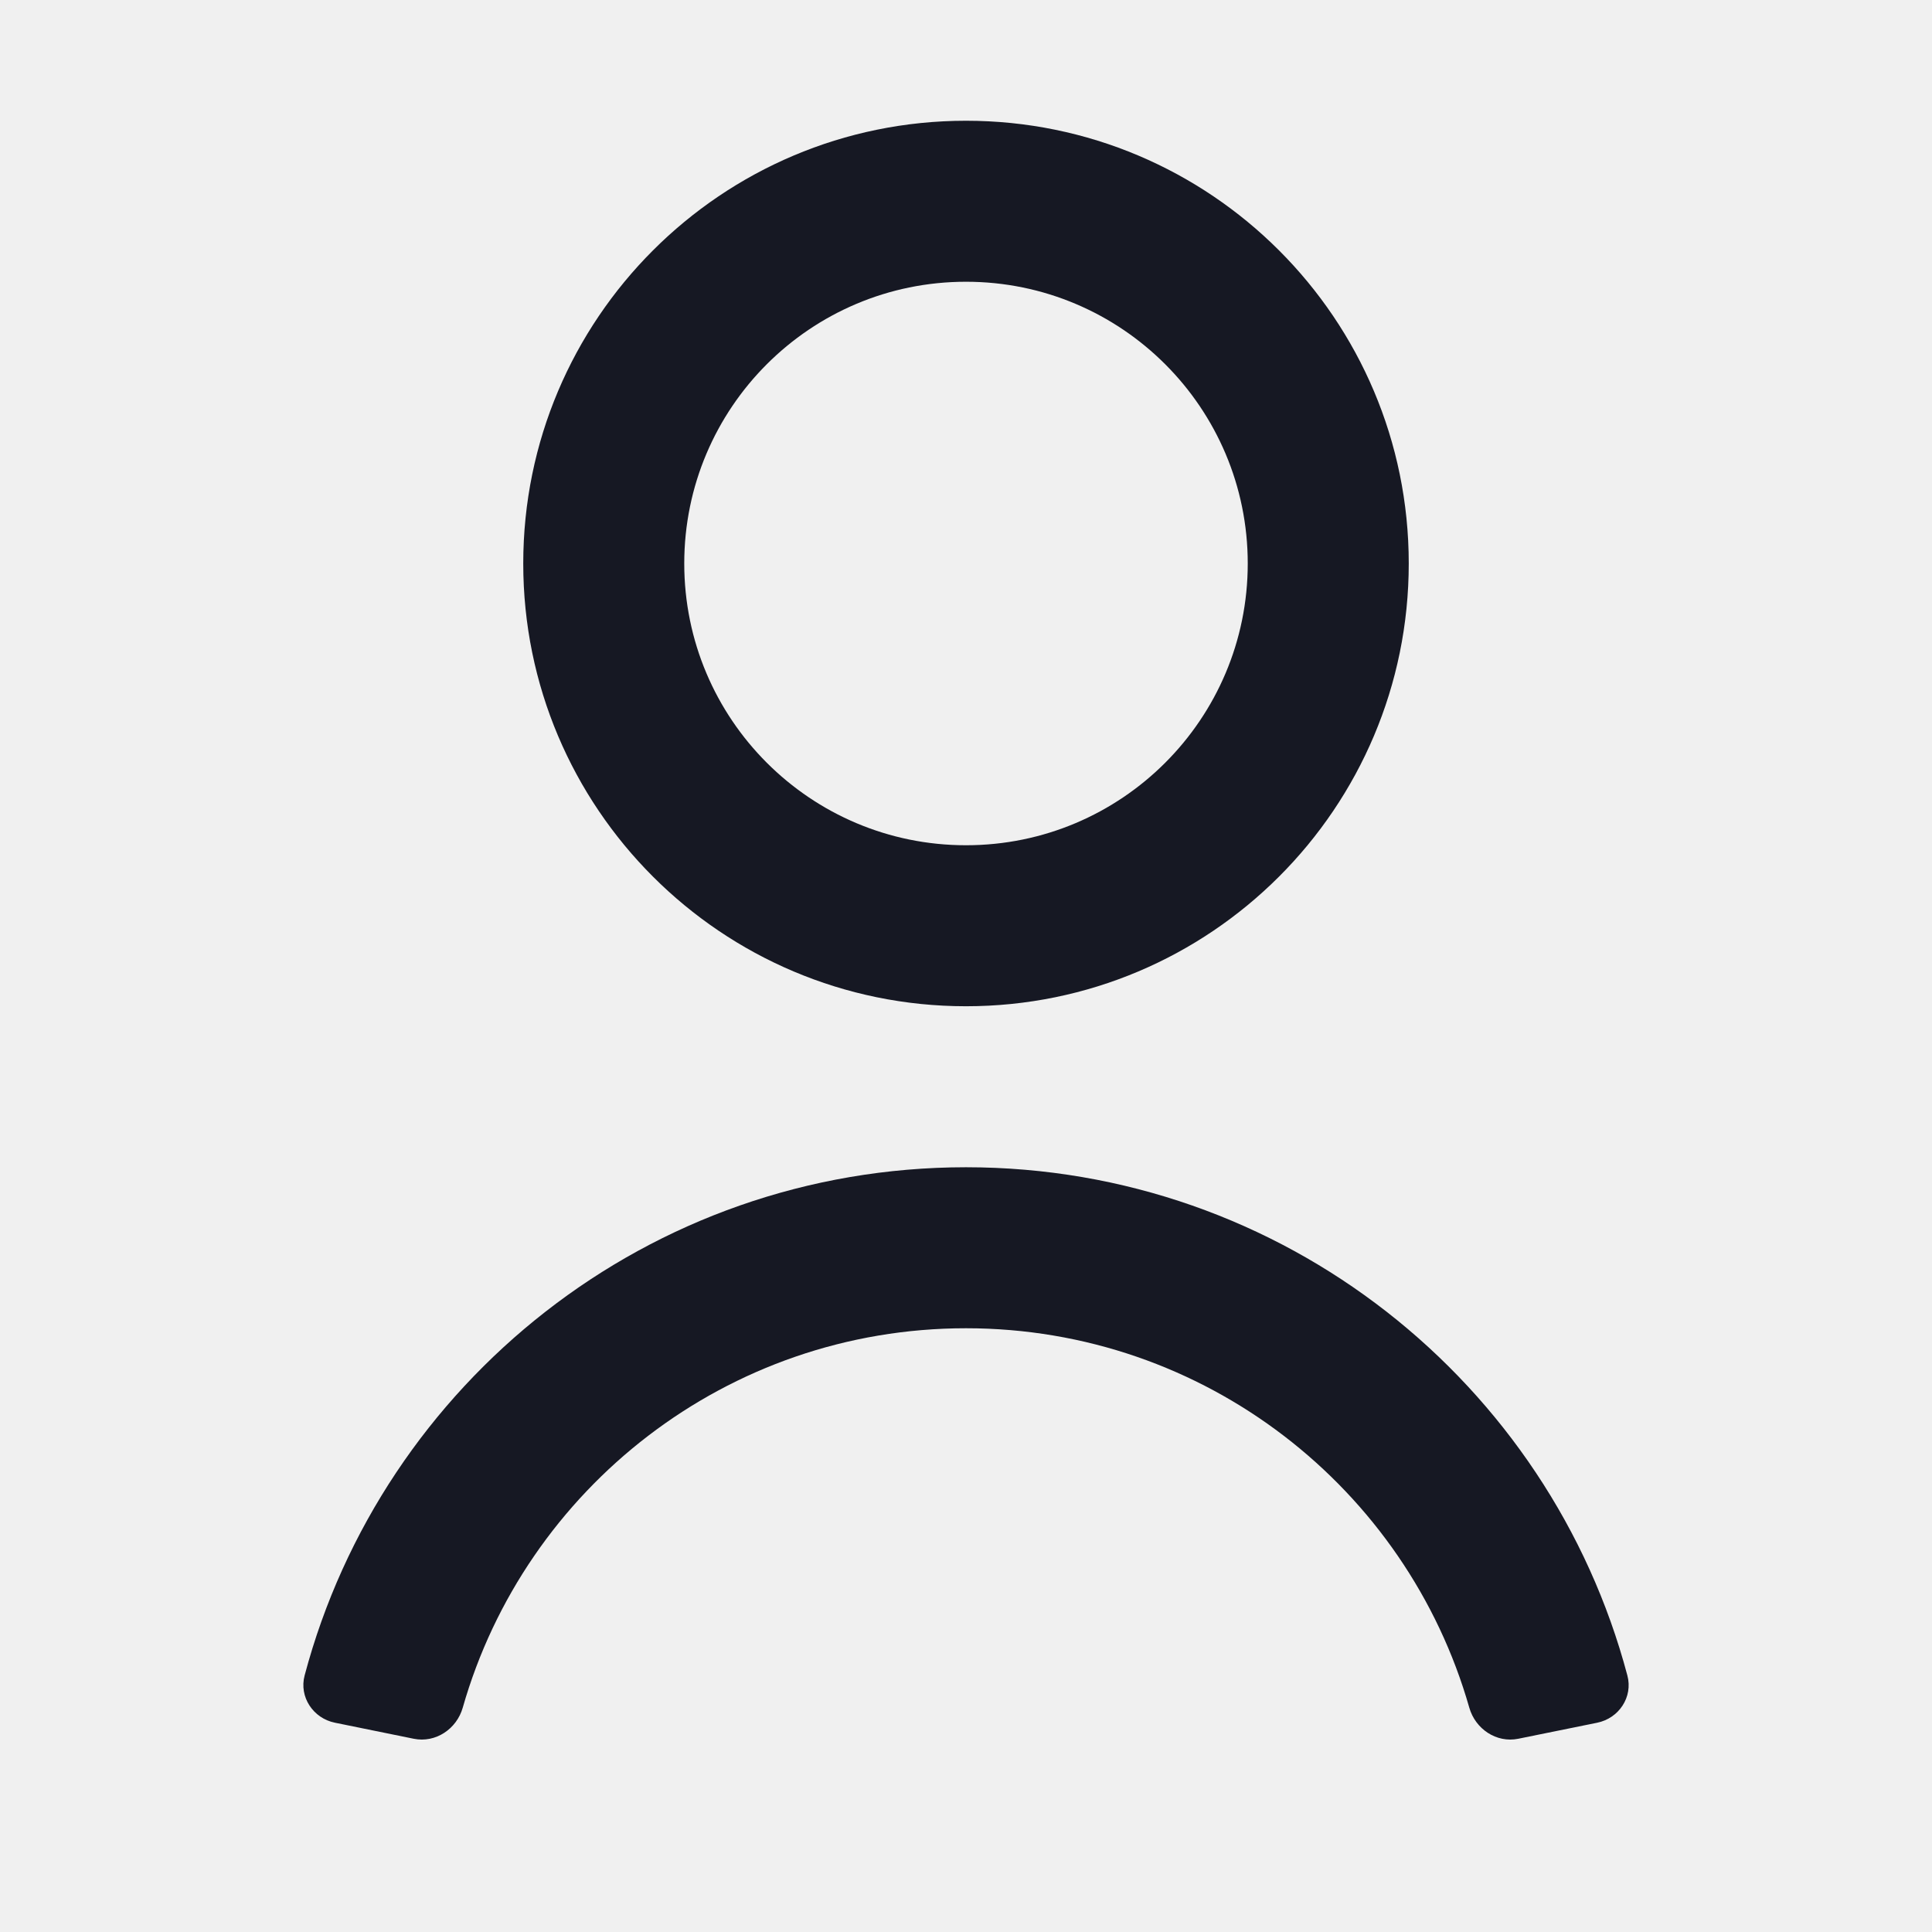
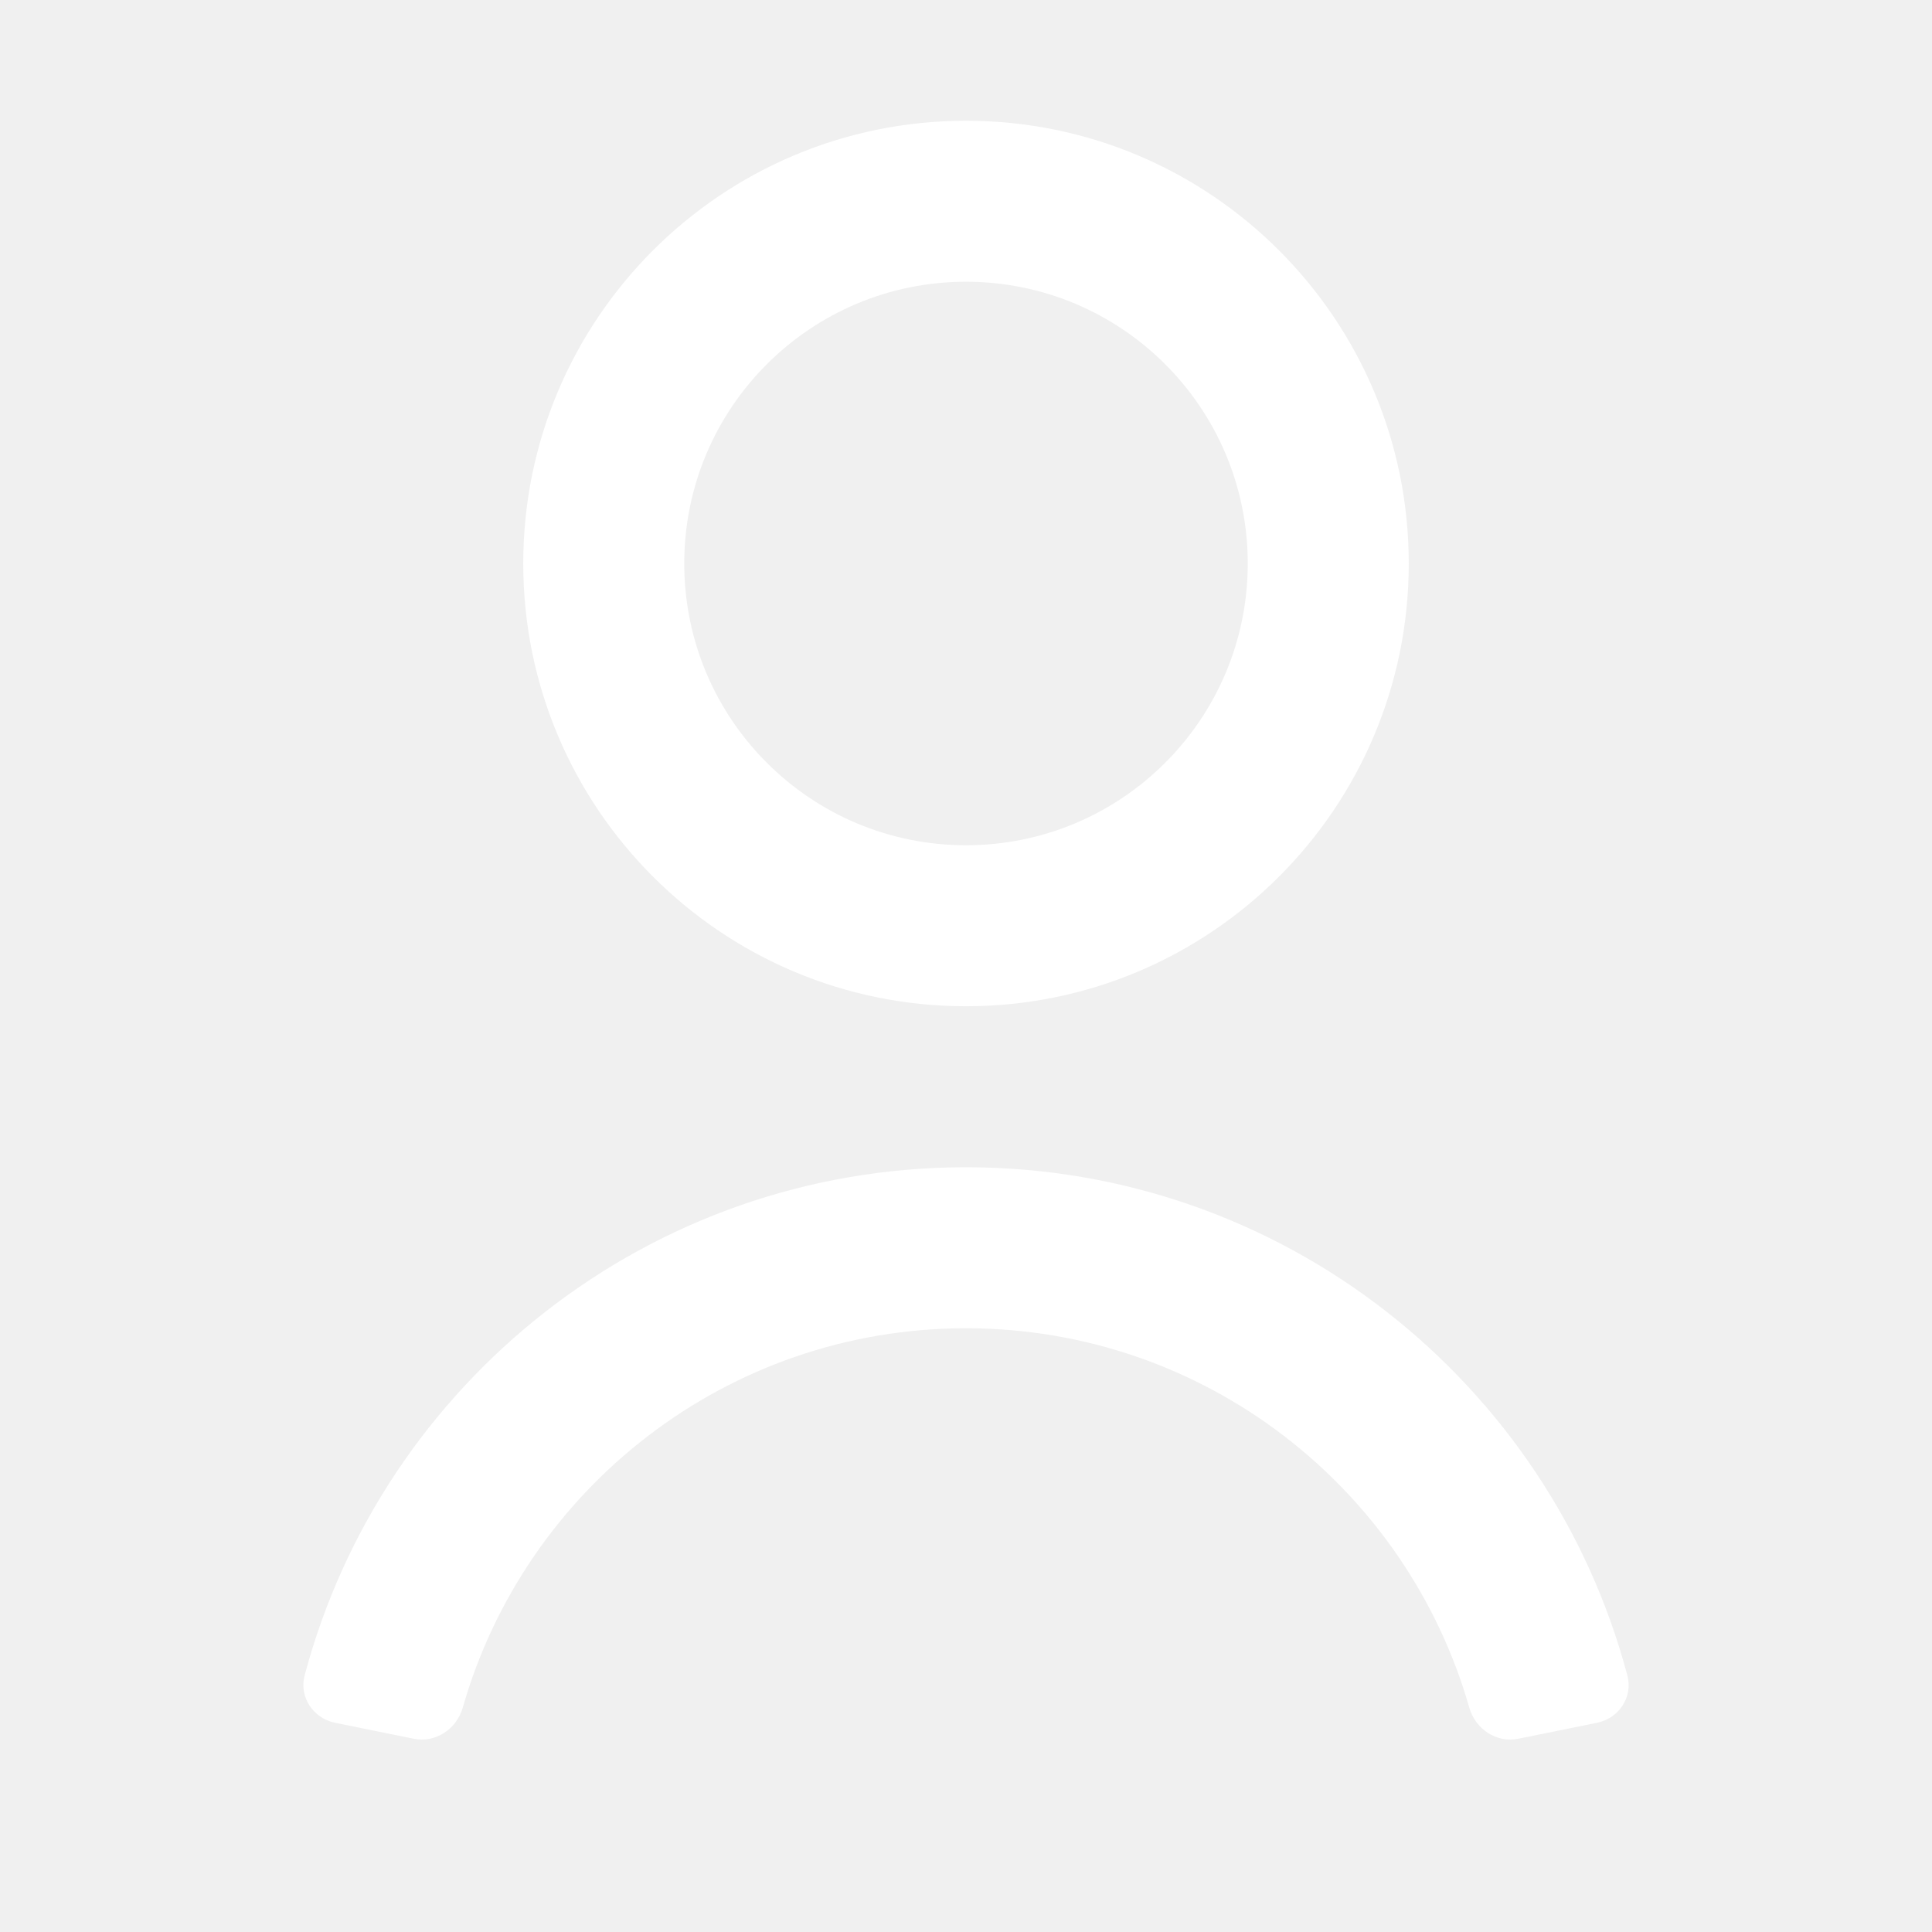
- <svg xmlns="http://www.w3.org/2000/svg" width="24" height="24" fill="rgba(22, 24, 35, 1)" viewBox="0 0 48 48">
+ <svg xmlns="http://www.w3.org/2000/svg" width="24" height="24" fill="#ffffff" viewBox="0 0 48 48">
  <path fill-rule="evenodd" d="M24 7a7 7 0 1 0 0 14 7 7 0 0 0 0-14m-11 7c0-6.075 4.925-11 11-11s11 4.925 11 11-4.924 11-11 11-11-4.925-11-11m11 19c-5.939 0-10.95 3.984-12.503 9.426-.151.531-.675.883-1.217.773L8.32 42.8c-.54-.11-.893-.64-.752-1.173C9.498 34.358 16.122 29 24 29c7.88 0 14.502 5.358 16.432 12.628.142.534-.21 1.063-.752 1.173l-1.96.398c-.541.11-1.065-.242-1.216-.773C34.95 36.984 29.939 33 24 33" clip-rule="evenodd" />
</svg>
